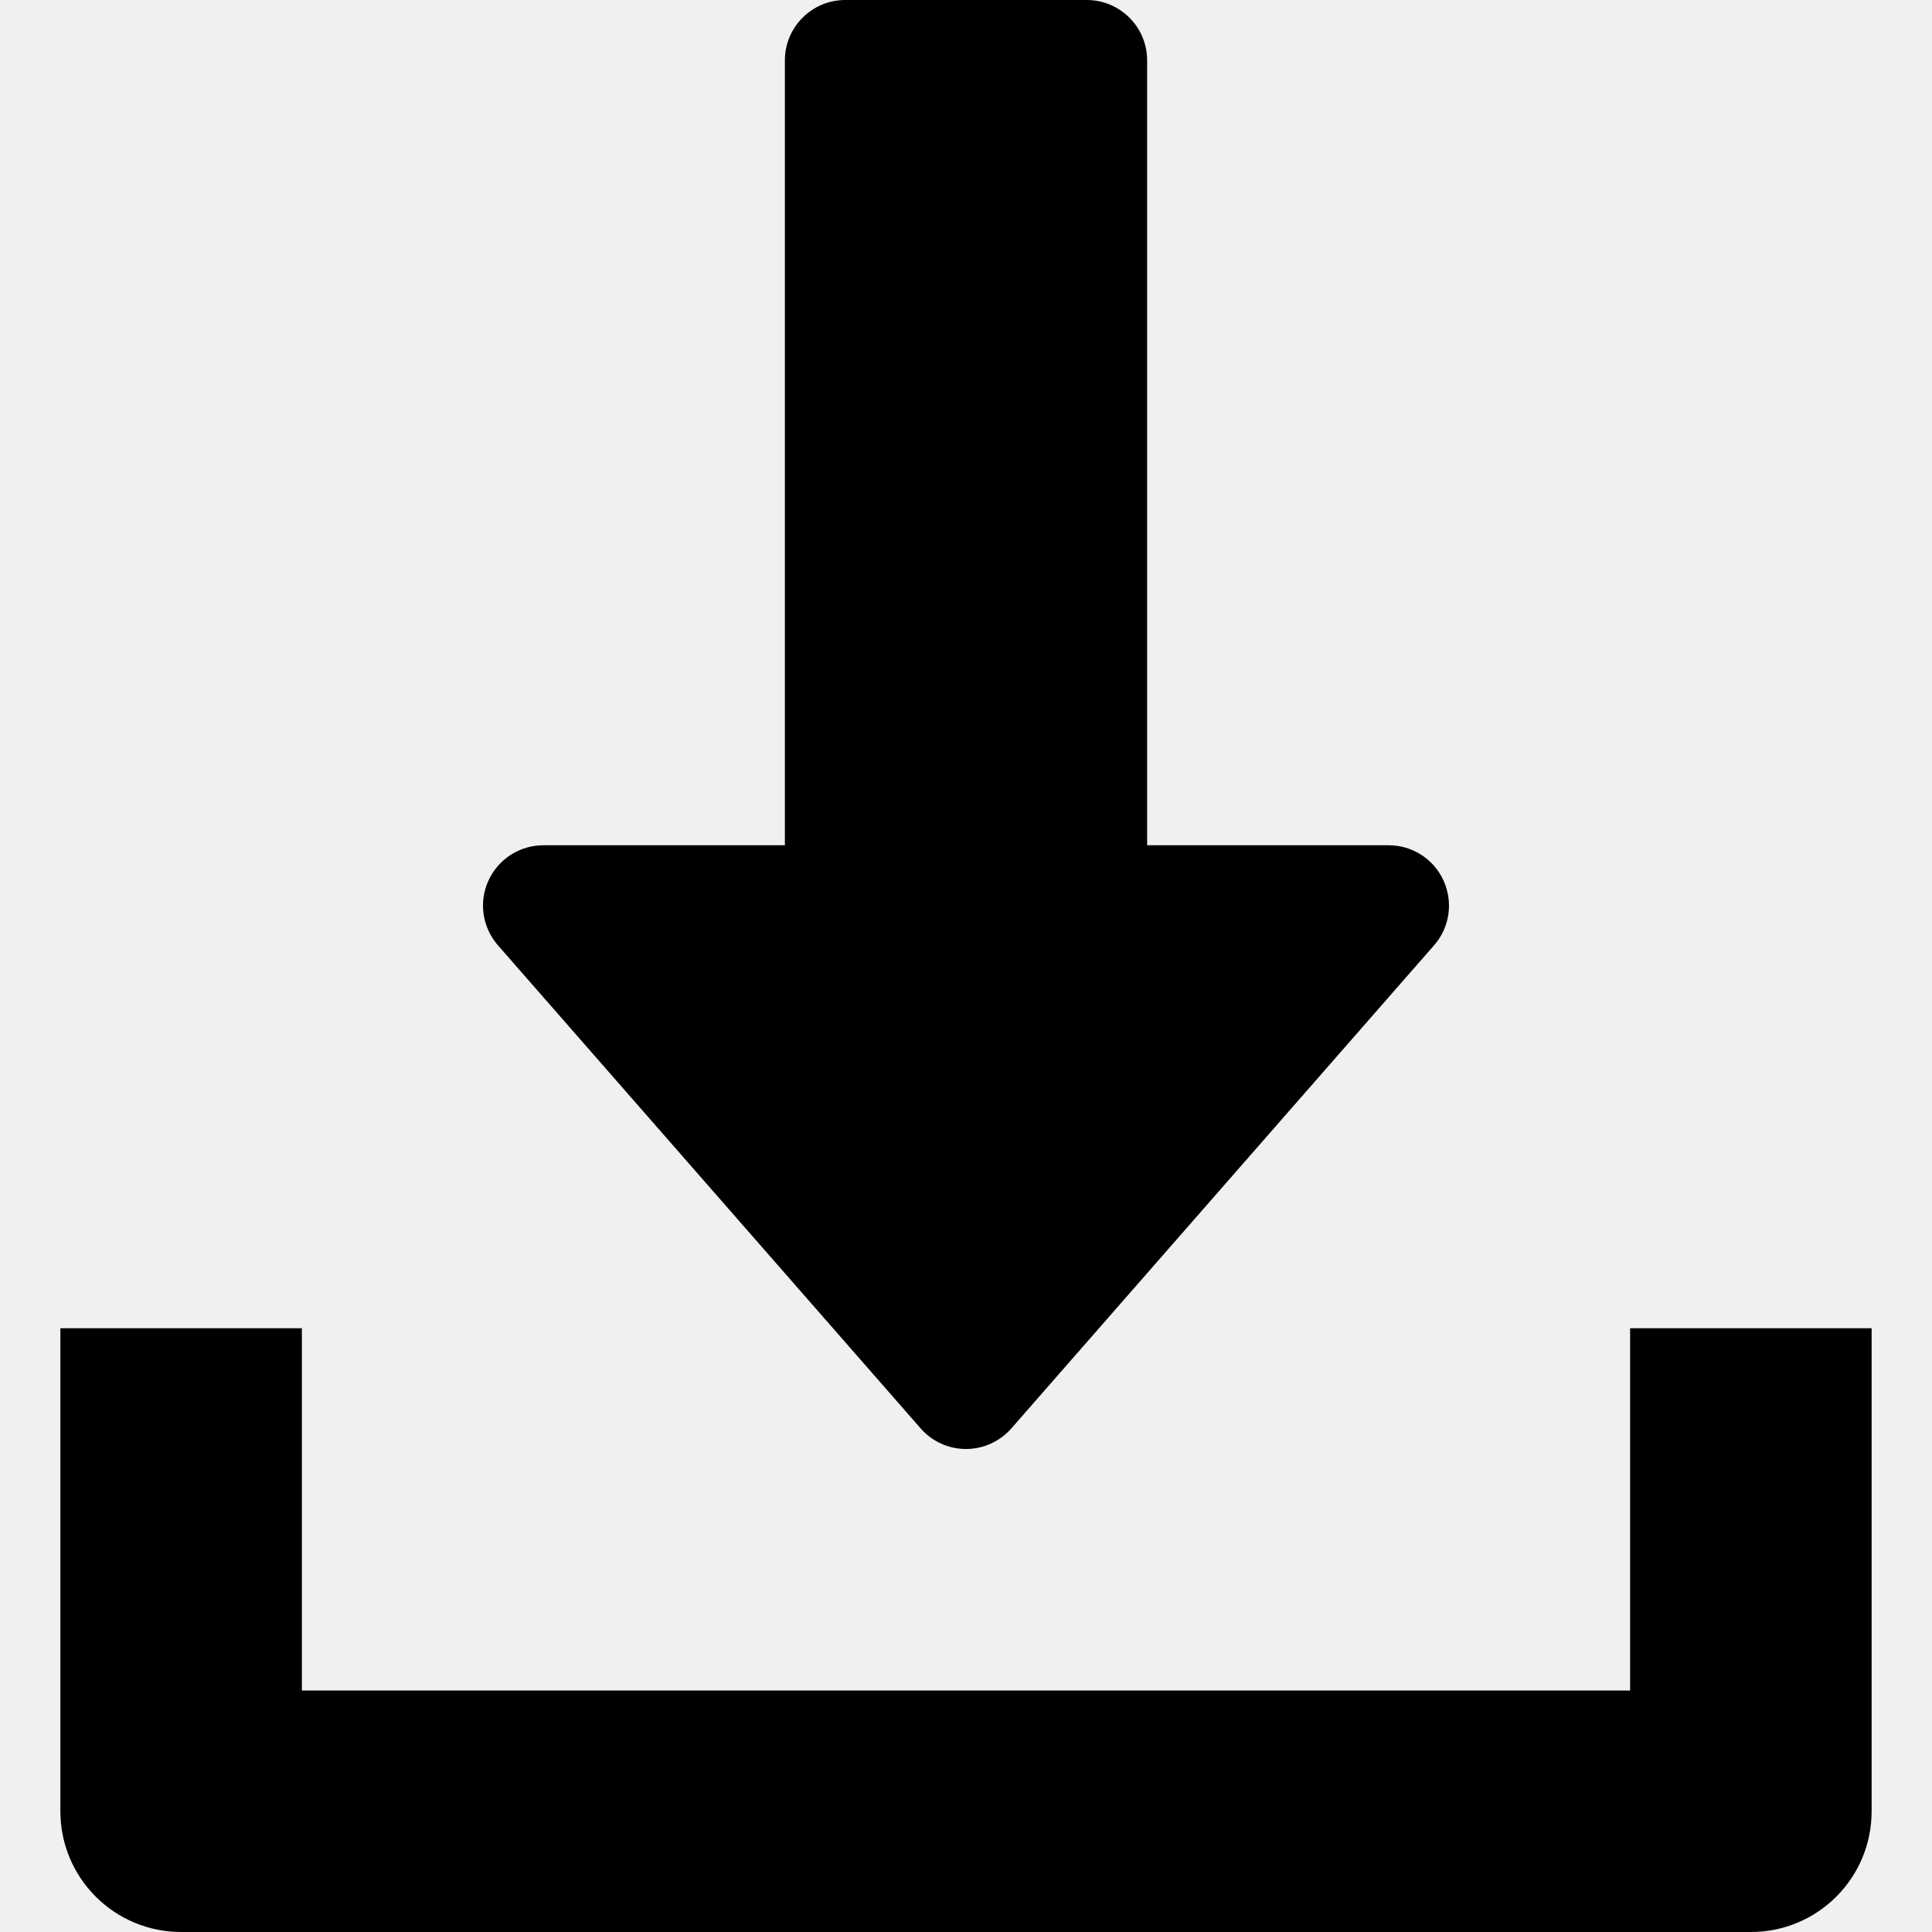
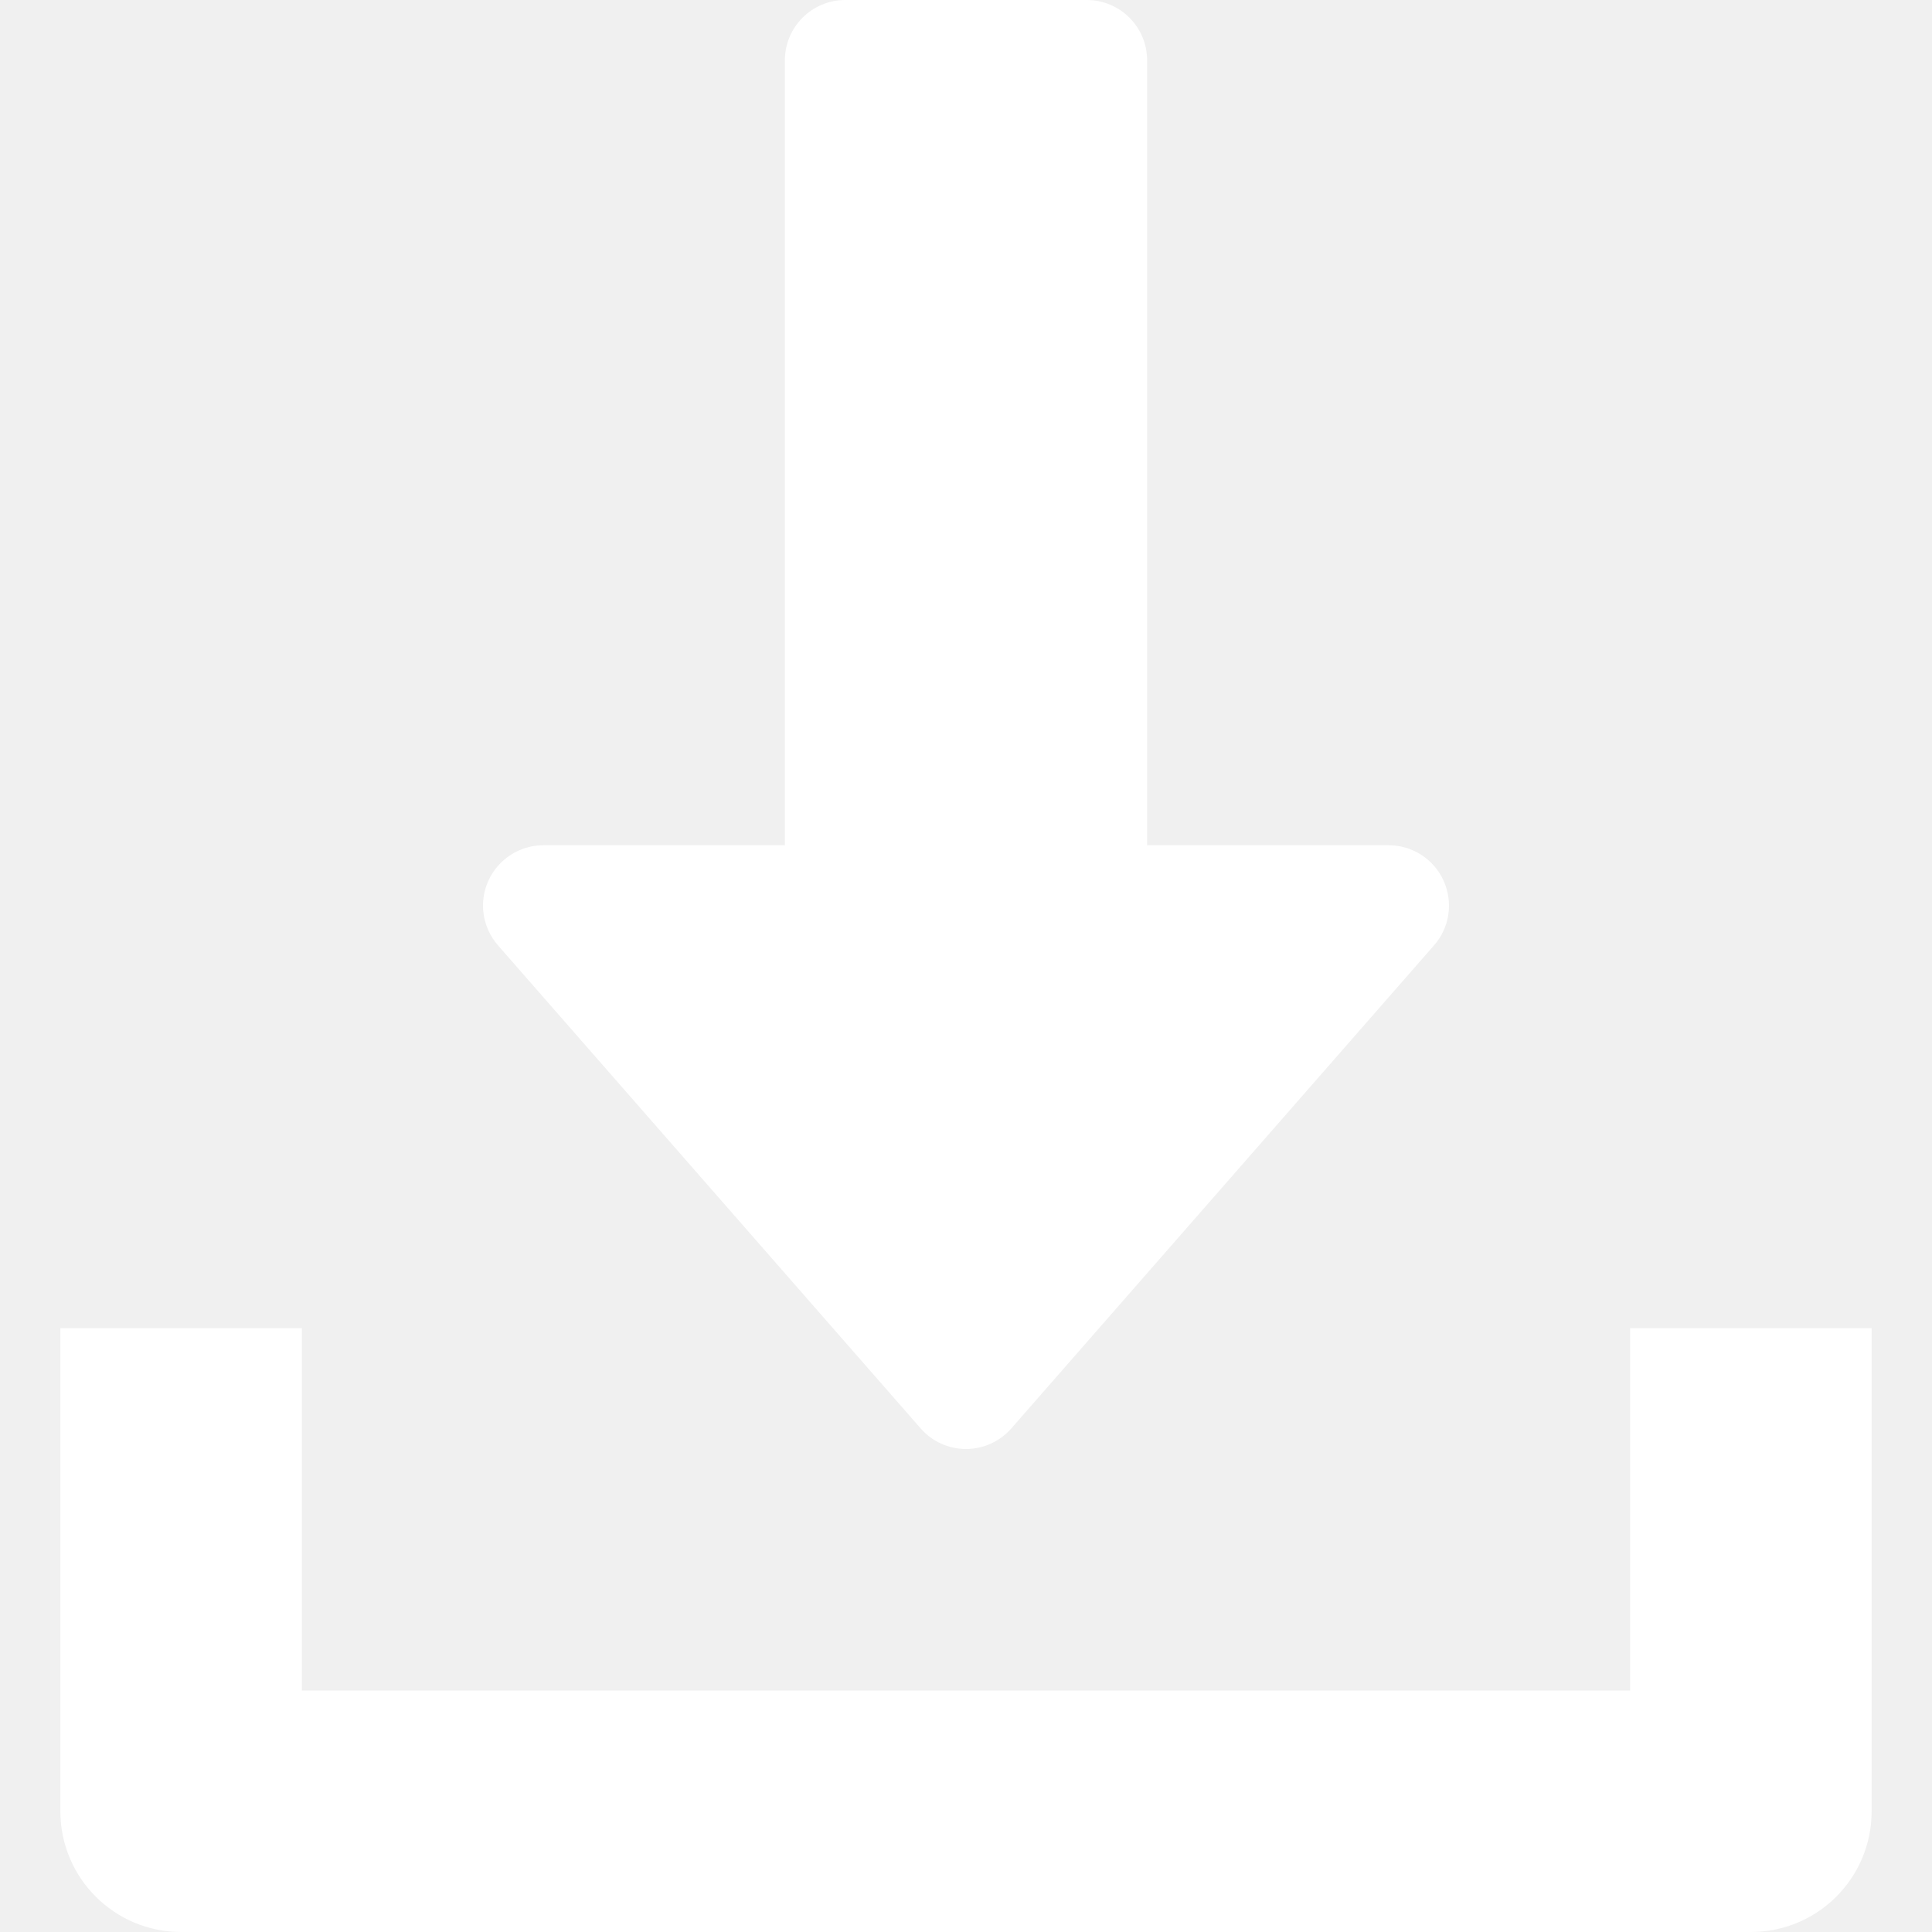
<svg xmlns="http://www.w3.org/2000/svg" version="1.1" id="Capa_1" x="0px" y="0px" viewBox="0 0 512 512" style="enable-background:new 0 0 512 512;" xml:space="preserve">
  <g>
    <g>
-       <path d="M382.56,233.376C379.968,227.648,374.272,224,368,224h-64V16c0-8.832-7.168-16-16-16h-64c-8.832,0-16,7.168-16,16v208h-64    c-6.272,0-11.968,3.68-14.56,9.376c-2.624,5.728-1.6,12.416,2.528,17.152l112,128c3.04,3.488,7.424,5.472,12.032,5.472    c4.608,0,8.992-2.016,12.032-5.472l112-128C384.192,245.824,385.152,239.104,382.56,233.376z" />
+       <path d="M382.56,233.376C379.968,227.648,374.272,224,368,224h-64V16c0-8.832-7.168-16-16-16h-64c-8.832,0-16,7.168-16,16v208h-64    c-6.272,0-11.968,3.68-14.56,9.376c-2.624,5.728-1.6,12.416,2.528,17.152l112,128c3.04,3.488,7.424,5.472,12.032,5.472    c4.608,0,8.992-2.016,12.032-5.472l112-128C384.192,245.824,385.152,239.104,382.56,233.376z" fill="#FFFFFF" />
    </g>
  </g>
  <g>
    <g>
-       <path d="M432,352v96H80v-96H16v128c0,17.696,14.336,32,32,32h416c17.696,0,32-14.304,32-32V352H432z" />
+       <path d="M432,352v96H80v-96H16v128c0,17.696,14.336,32,32,32h416c17.696,0,32-14.304,32-32V352H432z" fill="#FFFFFF" />
    </g>
  </g>
  <g>
</g>
  <g>
</g>
  <g>
</g>
  <g>
</g>
  <g>
</g>
  <g>
</g>
  <g>
</g>
  <g>
</g>
  <g>
</g>
  <g>
</g>
  <g>
</g>
  <g>
</g>
  <g>
</g>
  <g>
</g>
  <g>
</g>
</svg>
